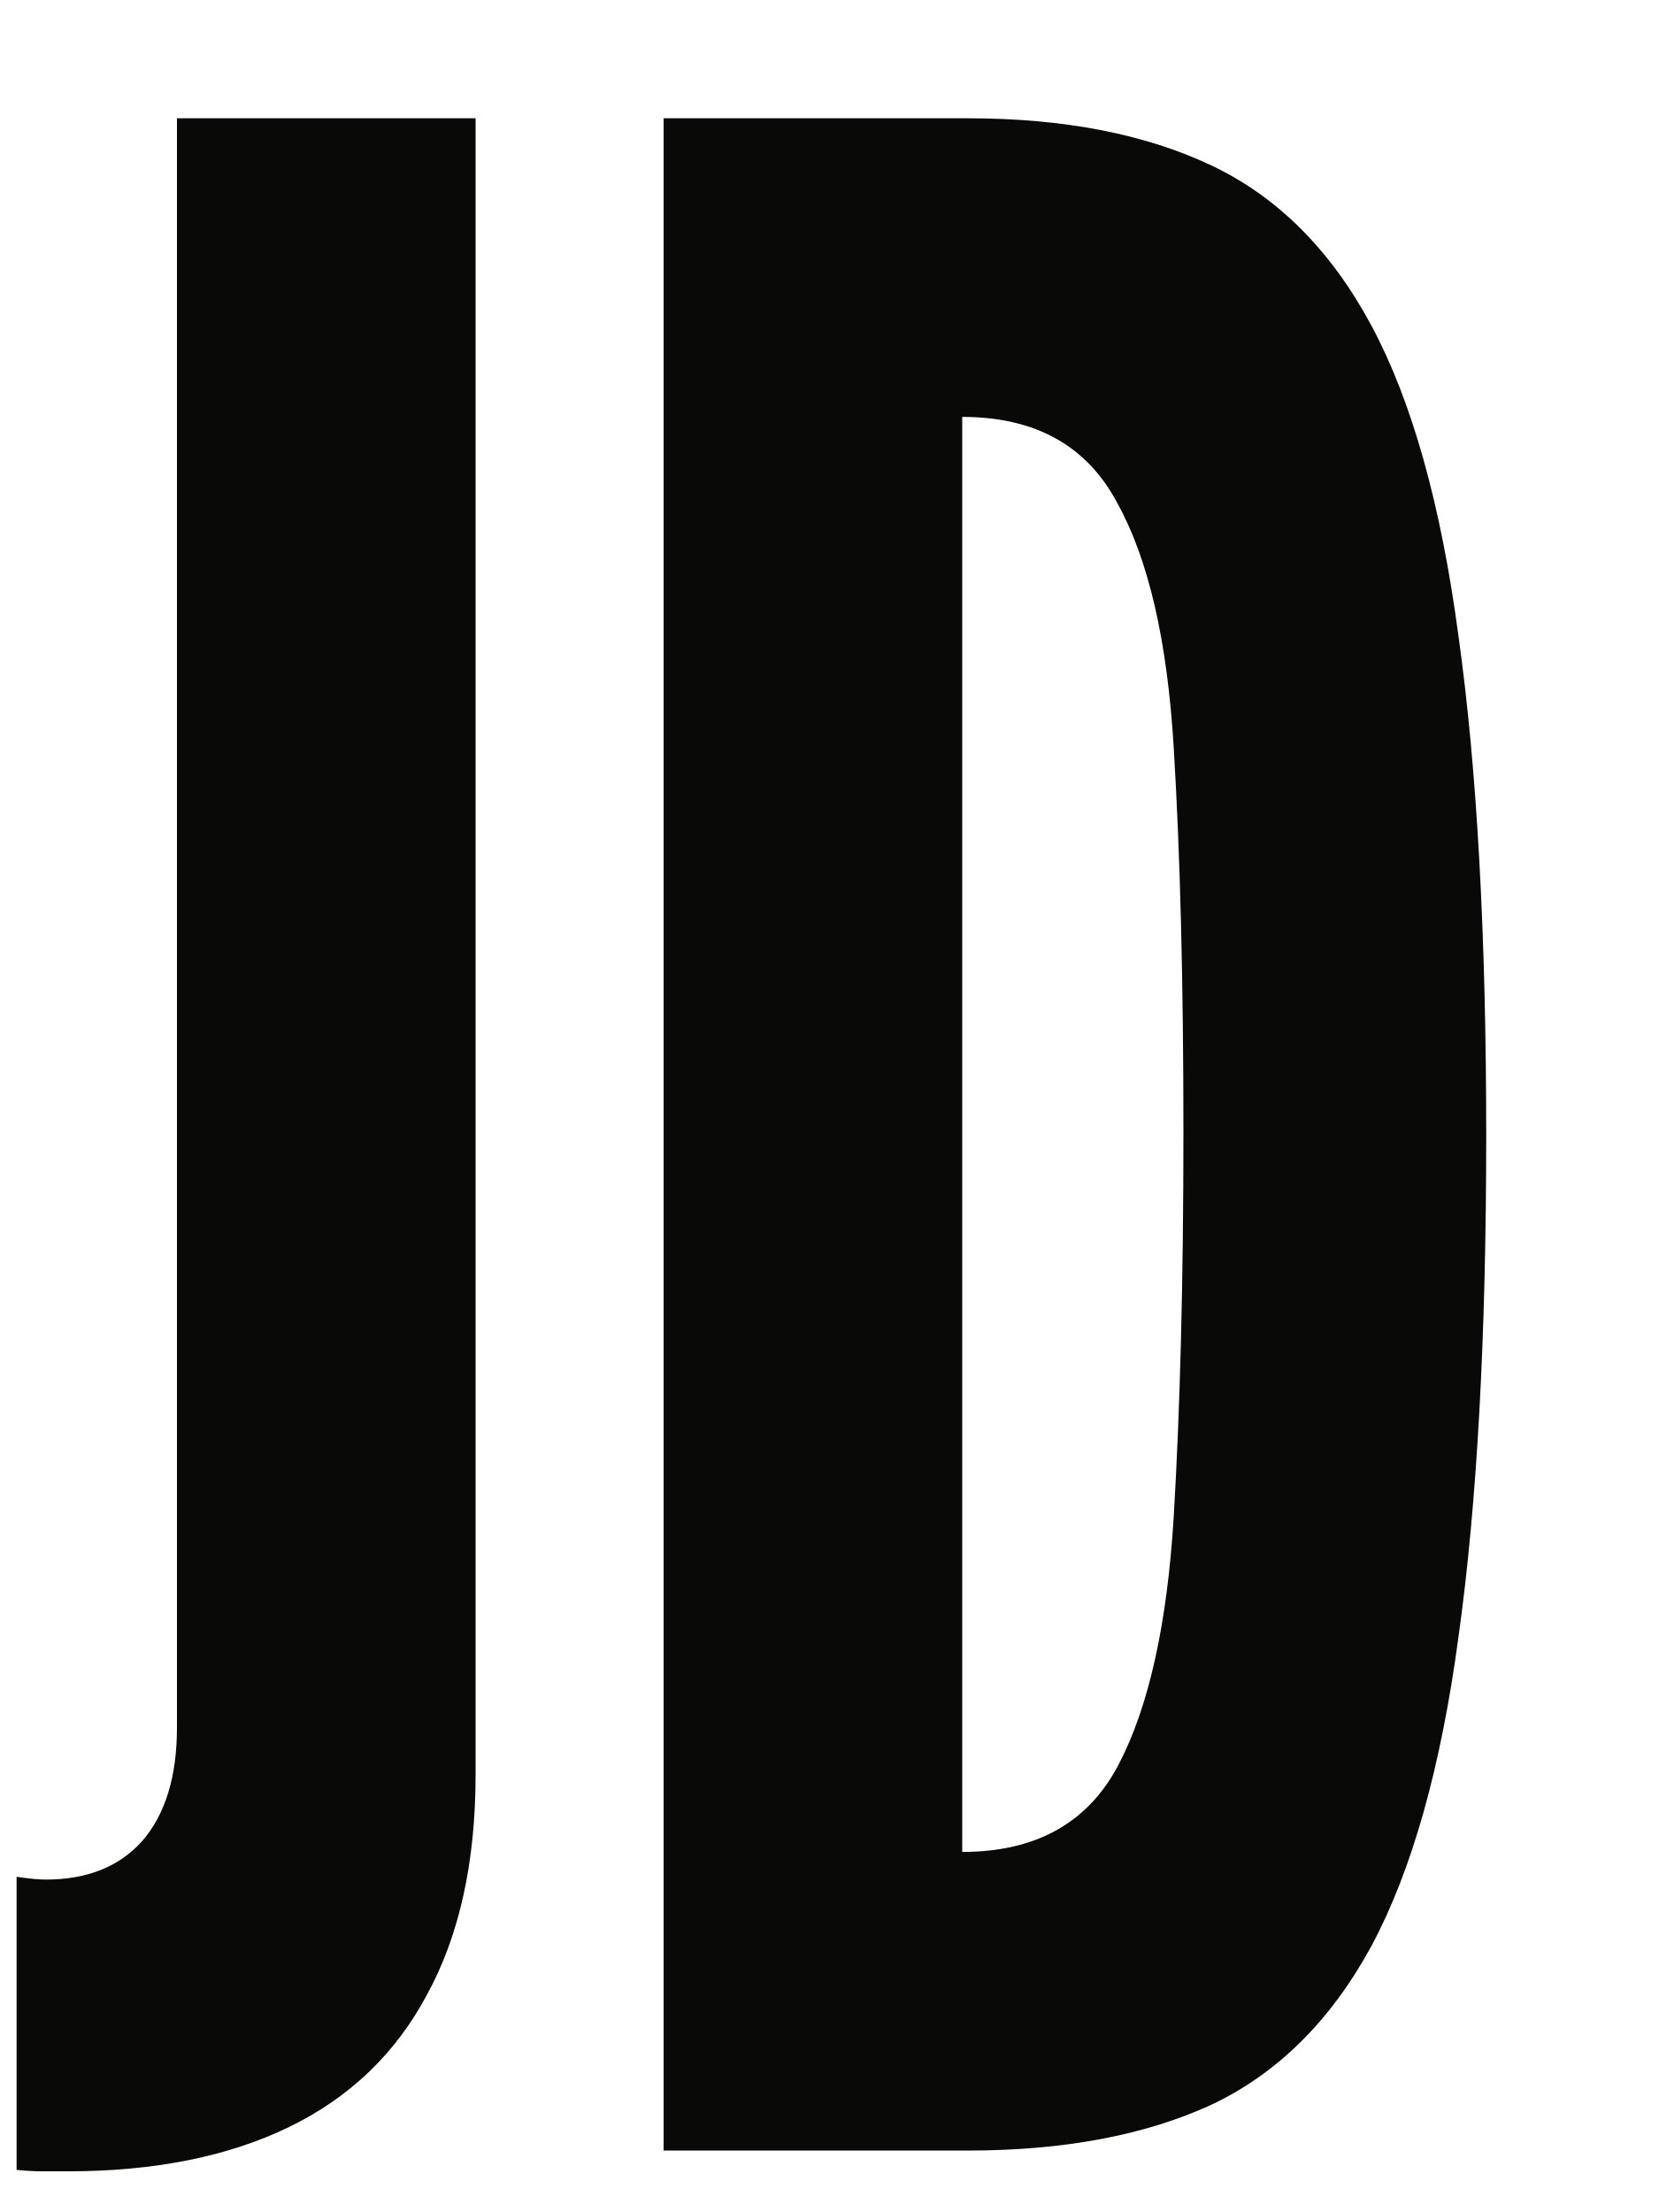
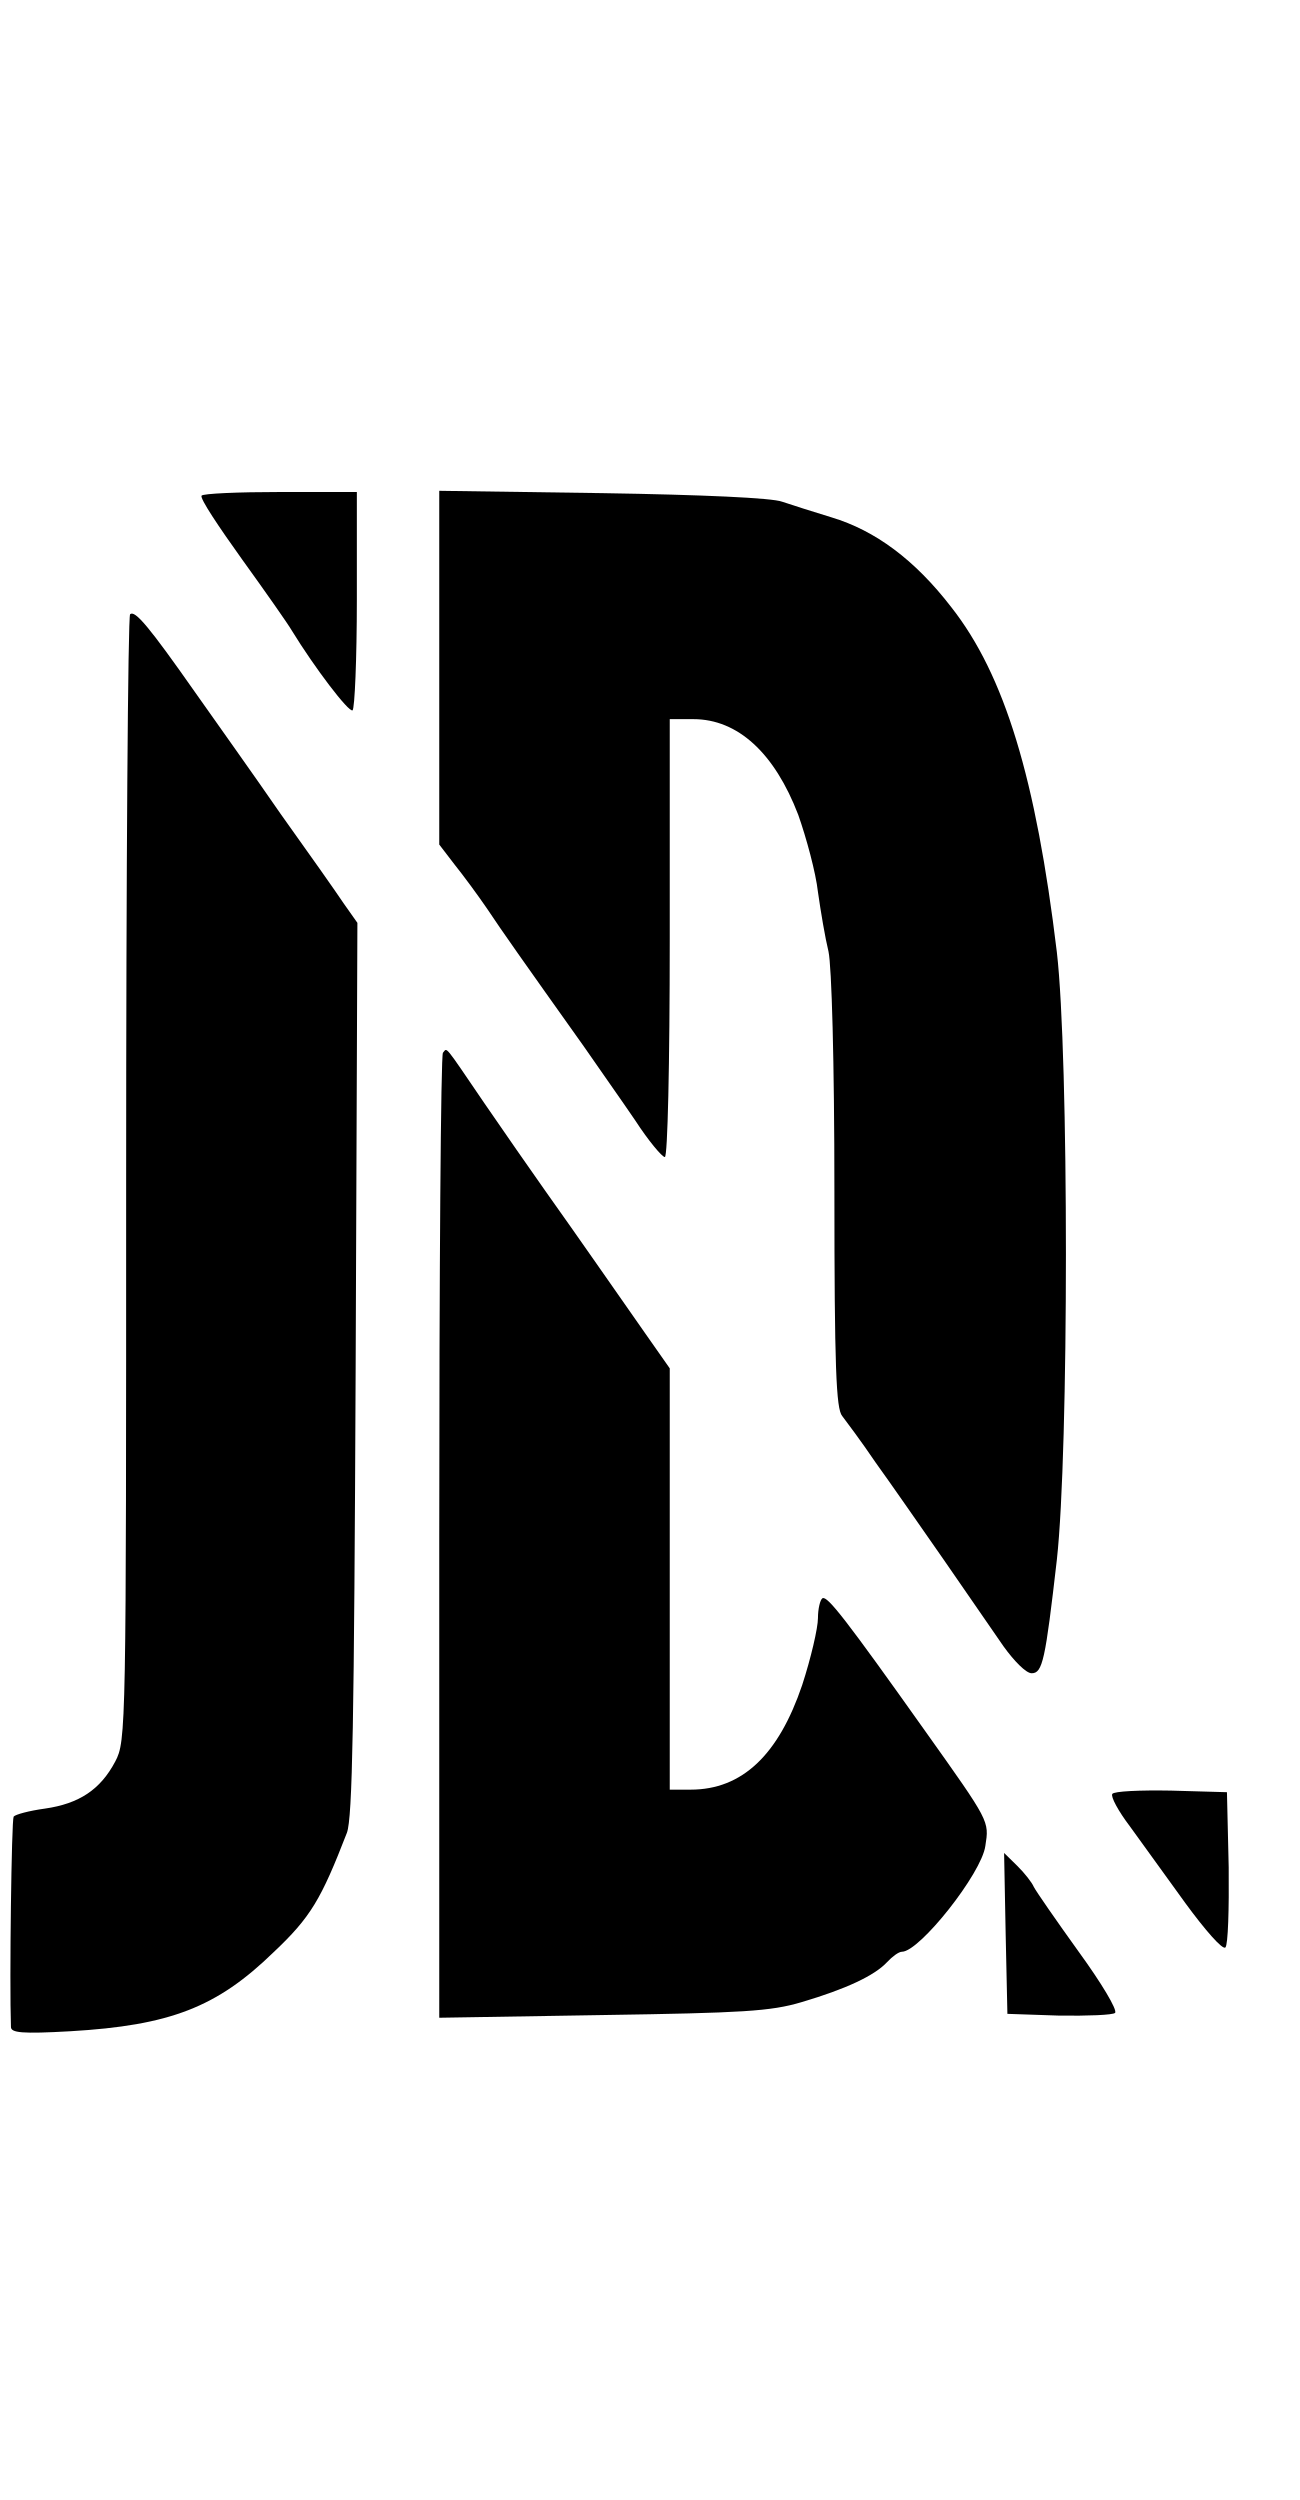
- <svg xmlns="http://www.w3.org/2000/svg" width="27" height="36" fill="none">
-   <path fill="#090908" d="M.27 35.315v-4.77c.21.03.367.045.473.045.674 0 1.2-.21 1.574-.63.375-.435.563-1.05.563-1.845V1.925h4.86V28.88c0 1.425-.263 2.617-.788 3.578-.51.96-1.26 1.68-2.25 2.16-.99.48-2.19.72-3.6.72H.698c-.134 0-.277-.008-.427-.023ZM10.8 35V1.925h4.95c1.56 0 2.88.255 3.96.765s1.95 1.38 2.61 2.61c.66 1.23 1.133 2.917 1.418 5.063.3 2.145.45 4.852.45 8.122 0 3.285-.15 6-.45 8.145-.285 2.13-.758 3.81-1.418 5.04-.66 1.215-1.53 2.078-2.61 2.587-1.08.495-2.4.743-3.96.743H10.8Zm4.86-4.86c1.2 0 2.047-.473 2.543-1.418.495-.945.794-2.295.9-4.05.104-1.755.157-3.84.157-6.255 0-2.445-.053-4.53-.158-6.255-.105-1.74-.412-3.067-.922-3.982-.495-.93-1.335-1.395-2.52-1.395V30.14Z" />
-   <path fill="none" d="M0 2.528 3.723 0 25.65 32.294l-3.723 2.528z" />
+ <svg xmlns="http://www.w3.org/2000/svg" width="26px" height="50px" viewBox="0 0 26 50" version="1.1">
+   <g id="surface1">
+     <path style=" stroke:none;fill-rule:nonzero;fill:rgb(0%,0%,0%);fill-opacity:1;" d="M 4.031 9.914 C 3.996 9.969 4.371 10.531 4.844 11.191 C 5.312 11.84 5.766 12.488 5.84 12.617 C 6.293 13.355 6.973 14.25 7.051 14.207 C 7.094 14.176 7.137 13.18 7.137 11.992 L 7.137 9.84 L 5.609 9.84 C 4.766 9.84 4.051 9.871 4.031 9.914 Z M 4.031 9.914 " />
+     <path style=" stroke:none;fill-rule:nonzero;fill:rgb(0%,0%,0%);fill-opacity:1;" d="M 8.785 13.355 L 8.785 16.891 L 9.09 17.289 C 9.266 17.508 9.551 17.895 9.738 18.168 C 10.047 18.633 10.441 19.191 11.672 20.922 C 11.957 21.336 12.43 22.004 12.703 22.406 C 12.969 22.816 13.242 23.141 13.297 23.141 C 13.352 23.141 13.395 21.324 13.395 18.762 L 13.395 14.383 L 13.867 14.383 C 14.758 14.383 15.492 15.062 15.965 16.297 C 16.129 16.762 16.316 17.453 16.359 17.84 C 16.414 18.23 16.504 18.762 16.57 19.031 C 16.633 19.324 16.688 21.203 16.688 23.832 C 16.688 27.348 16.723 28.18 16.844 28.32 C 16.918 28.418 17.227 28.828 17.512 29.25 C 17.809 29.66 18.414 30.535 18.875 31.195 C 19.324 31.844 19.863 32.625 20.07 32.926 C 20.281 33.219 20.52 33.465 20.633 33.465 C 20.852 33.465 20.906 33.207 21.137 31.195 C 21.379 29.023 21.379 21.117 21.137 19.043 C 20.719 15.57 20.094 13.504 19.027 12.145 C 18.293 11.191 17.5 10.609 16.633 10.348 C 16.273 10.238 15.832 10.098 15.645 10.035 C 15.449 9.957 14.043 9.895 12.055 9.863 L 8.785 9.816 Z M 8.785 13.355 " />
+     <path style=" stroke:none;fill-rule:nonzero;fill:rgb(0%,0%,0%);fill-opacity:1;" d="M 2.602 12.285 C 2.559 12.328 2.523 17.41 2.523 23.582 C 2.523 34.613 2.523 34.816 2.305 35.23 C 2.008 35.793 1.582 36.074 0.898 36.172 C 0.582 36.215 0.309 36.289 0.273 36.332 C 0.23 36.406 0.188 39.621 0.219 40.539 C 0.219 40.656 0.438 40.68 1.406 40.625 C 3.402 40.508 4.336 40.148 5.469 39.047 C 6.215 38.344 6.422 37.988 6.938 36.656 C 7.051 36.355 7.082 34.43 7.113 27.367 L 7.148 18.457 L 6.875 18.07 C 6.73 17.852 6.16 17.043 5.609 16.273 C 5.074 15.496 4.293 14.402 3.898 13.84 C 2.988 12.543 2.699 12.195 2.602 12.285 Z M 2.602 12.285 " />
+     <path style=" stroke:none;fill-rule:nonzero;fill:rgb(0%,0%,0%);fill-opacity:1;" d="M 8.859 21.055 C 8.816 21.086 8.785 25.453 8.785 30.742 L 8.785 40.355 L 12.055 40.301 C 14.855 40.258 15.414 40.227 16.031 40.043 C 16.918 39.781 17.492 39.512 17.742 39.242 C 17.844 39.133 17.973 39.035 18.039 39.035 C 18.391 39.035 19.633 37.469 19.707 36.918 C 19.785 36.418 19.797 36.441 18.512 34.633 C 16.918 32.387 16.547 31.91 16.449 31.965 C 16.402 31.996 16.359 32.18 16.359 32.363 C 16.359 32.559 16.219 33.164 16.043 33.703 C 15.57 35.098 14.844 35.793 13.812 35.793 L 13.395 35.793 L 13.395 27.367 L 12.902 26.664 C 12.297 25.801 11.594 24.785 10.902 23.812 C 10.617 23.41 10.07 22.621 9.684 22.059 C 8.859 20.848 8.949 20.957 8.859 21.055 Z M 8.859 21.055 " />
+     <path style=" stroke:none;fill-rule:nonzero;fill:rgb(0%,0%,0%);fill-opacity:1;" d="M 22.246 35.879 C 22.211 35.934 22.367 36.223 22.598 36.527 C 22.816 36.828 23.32 37.523 23.707 38.062 C 24.102 38.602 24.453 39.004 24.508 38.949 C 24.562 38.895 24.582 38.18 24.574 37.348 L 24.539 35.844 L 23.418 35.812 C 22.805 35.801 22.277 35.824 22.246 35.879 Z M 22.246 35.879 " />
+     <path style=" stroke:none;fill-rule:nonzero;fill:rgb(0%,0%,0%);fill-opacity:1;" d="M 20.113 38.668 L 20.148 40.277 L 21.18 40.312 C 21.75 40.32 22.258 40.301 22.301 40.258 C 22.355 40.203 22.023 39.652 21.574 39.035 C 21.125 38.41 20.719 37.824 20.676 37.738 C 20.641 37.652 20.488 37.457 20.344 37.316 L 20.082 37.059 Z M 20.113 38.668 " />
+   </g>
</svg>
